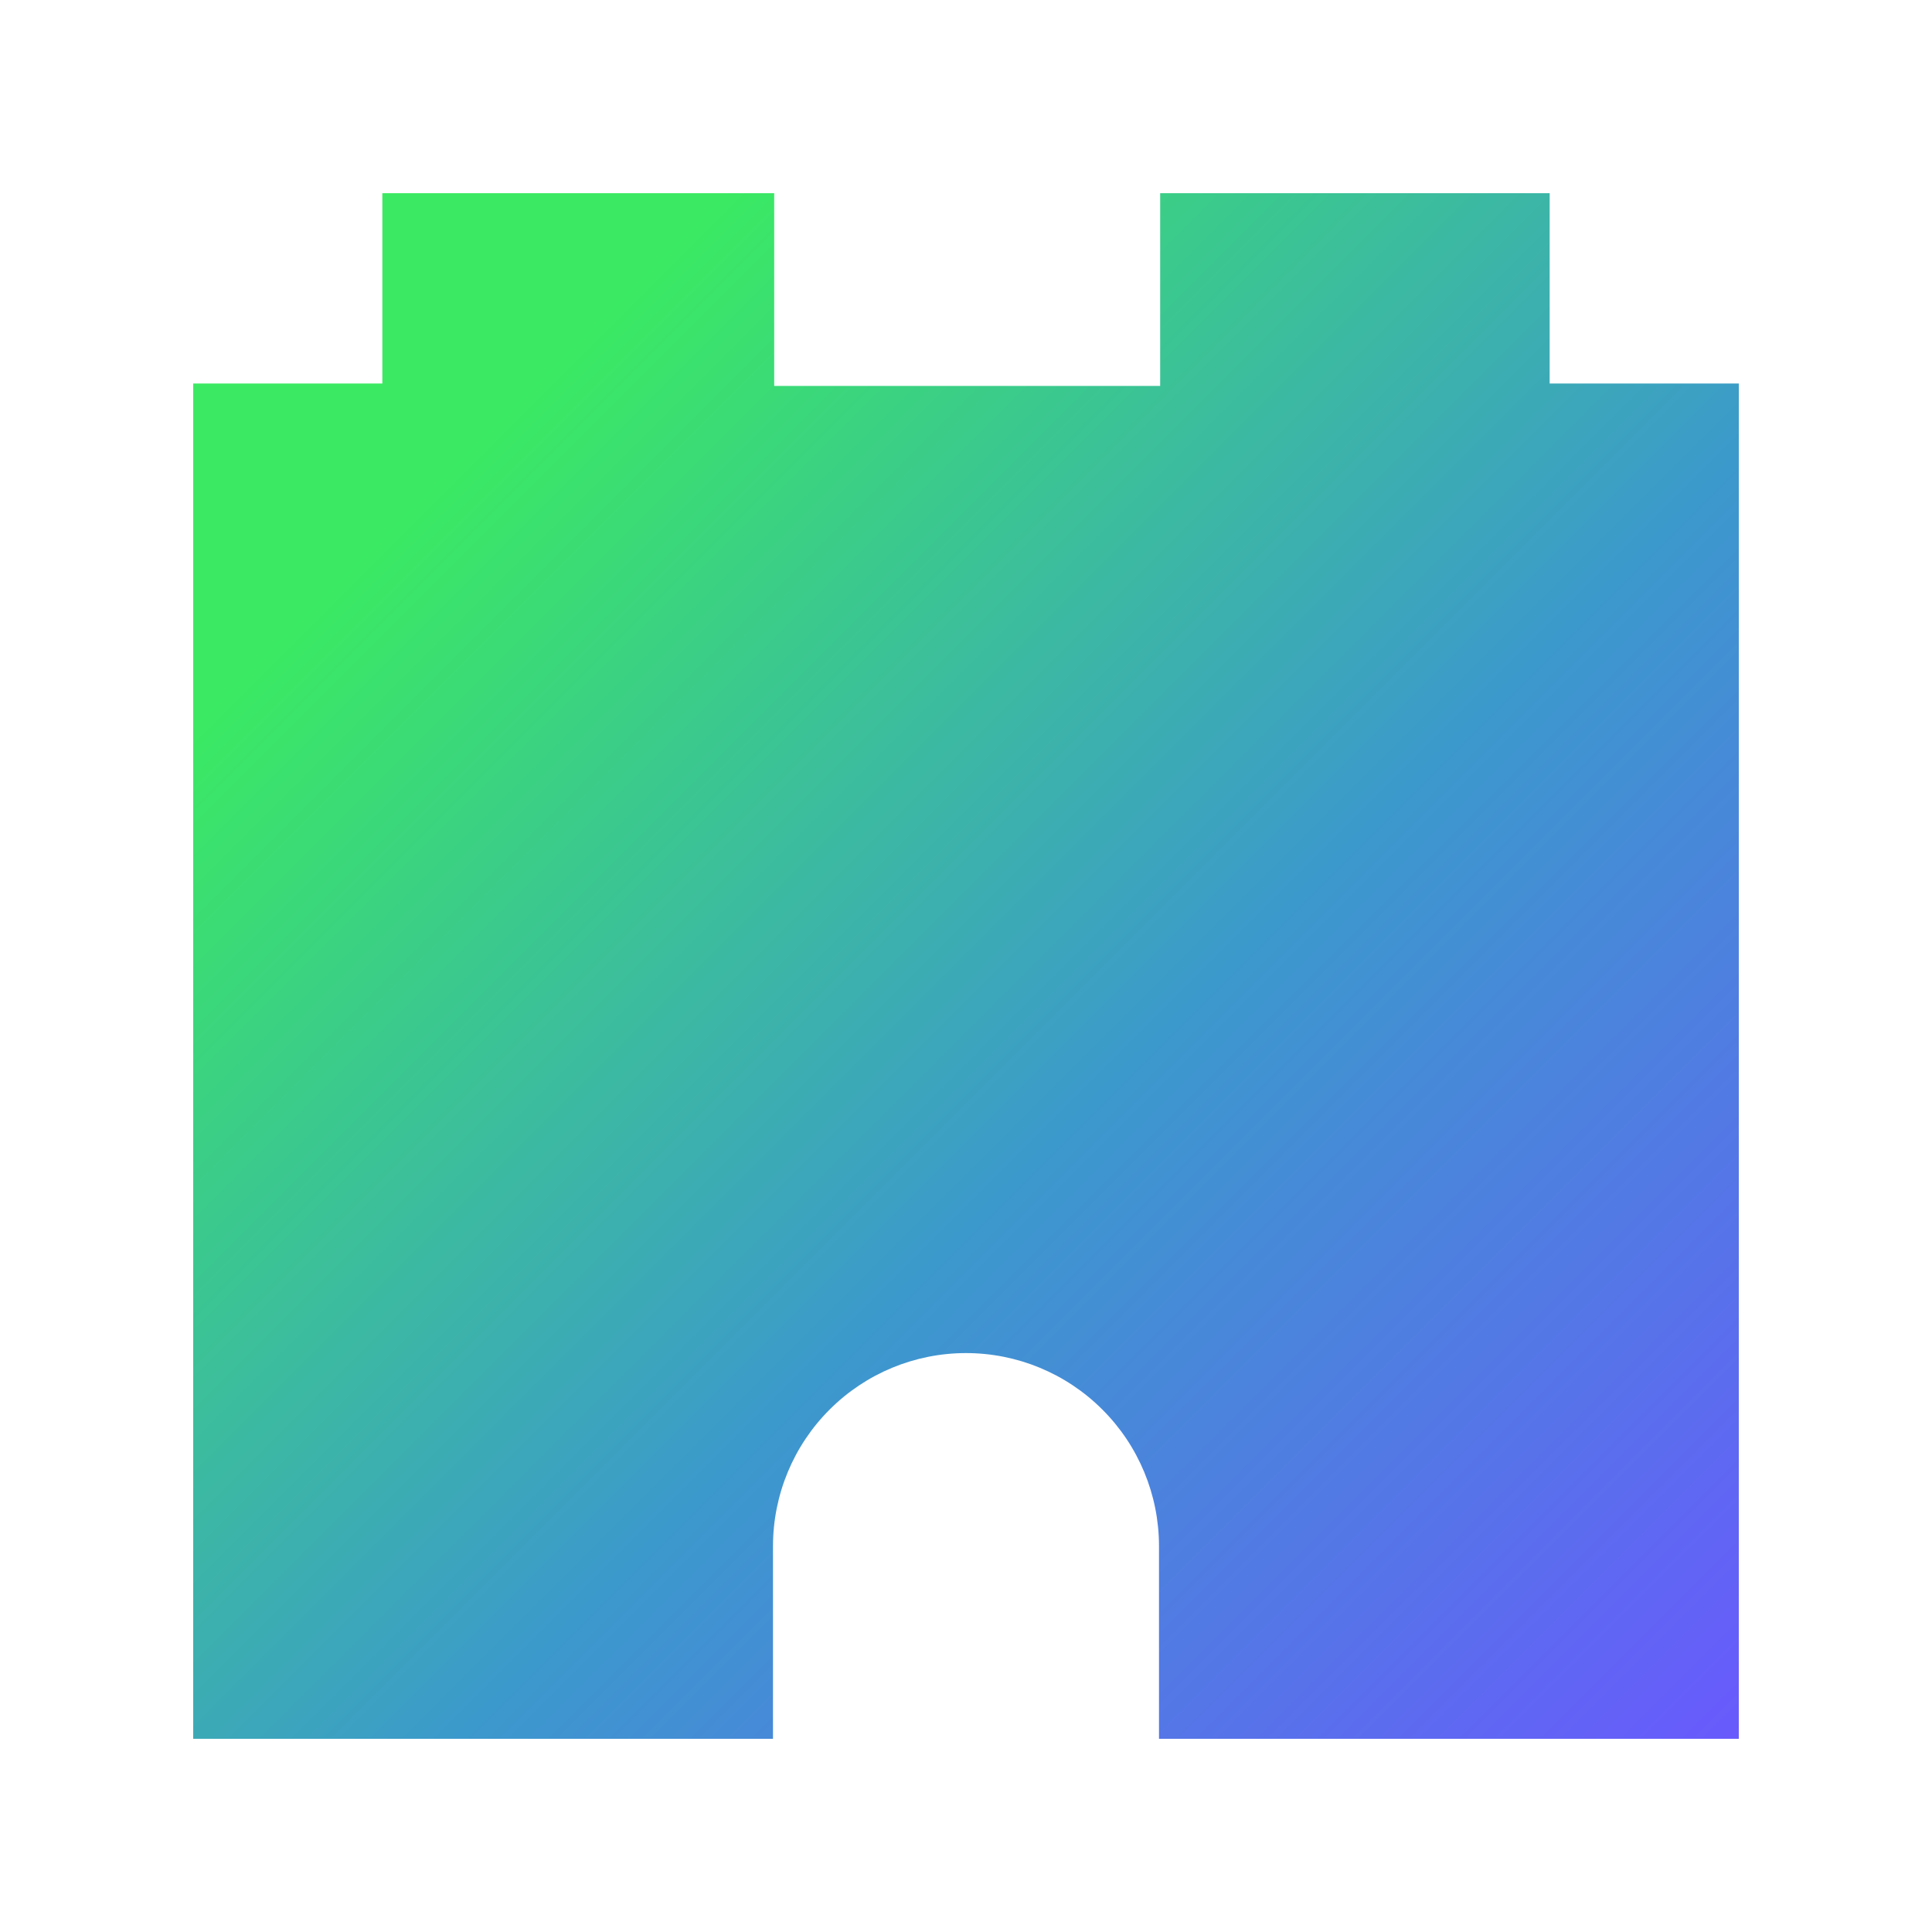
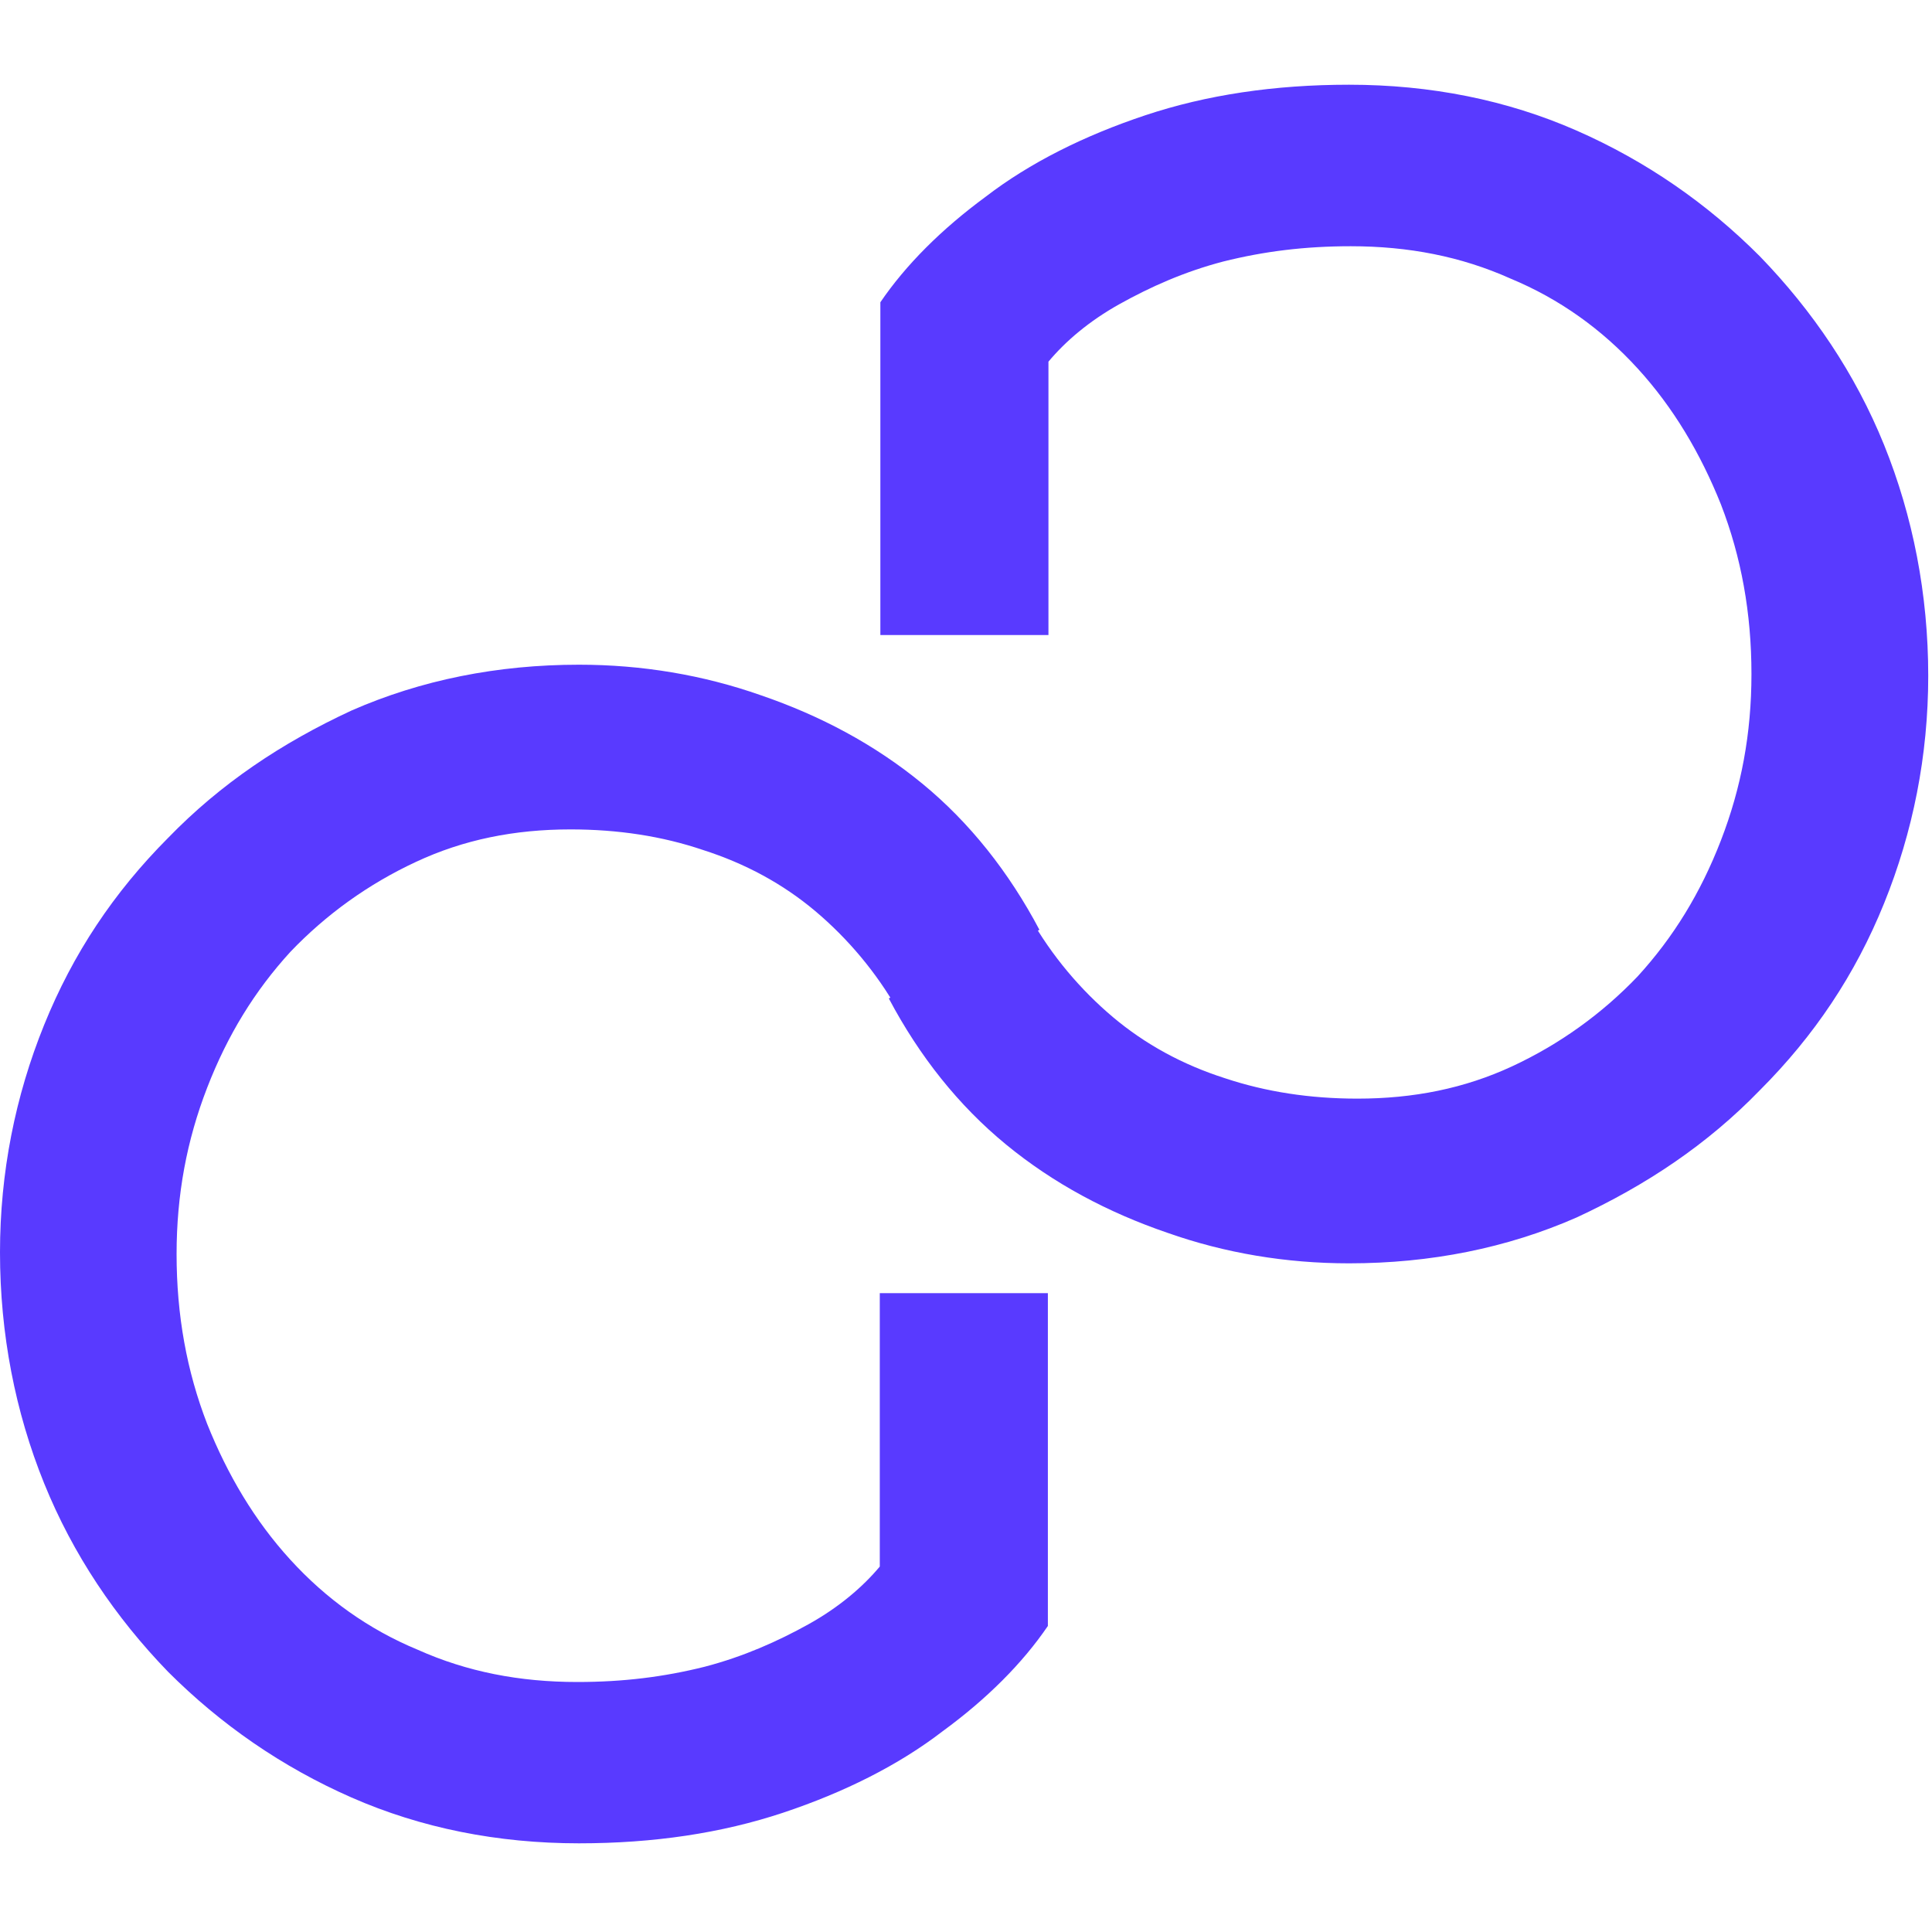
- <svg xmlns="http://www.w3.org/2000/svg" width="40" height="40" viewBox="0 0 40 40" fill="none">
-   <path d="M32.084 7.94V4H24.02V7.99H16.029V4H7.916V7.94H4V36H16.004V32.005C16.006 30.946 16.427 29.931 17.177 29.183C17.926 28.434 18.941 28.014 20 28.014C21.059 28.014 22.074 28.434 22.823 29.183C23.573 29.931 23.994 30.946 23.996 32.005V36H36V7.94H32.084Z" fill="url(#paint0_linear)" />
-   <defs>
-     <linearGradient id="paint0_linear" x1="2.942" y1="4.9" x2="37.777" y2="39.734" gradientUnits="userSpaceOnUse">
-       <stop offset="0.159" stop-color="#3BEA62" />
-       <stop offset="0.54" stop-color="#3C99CC" />
-       <stop offset="0.937" stop-color="#6B57FF" />
-     </linearGradient>
-   </defs>
+ <svg xmlns="http://www.w3.org/2000/svg" width="40px" height="40px" viewBox="0 0 40 40" version="1.1">
+   <g id="surface1">
+     <path style=" stroke:none;fill-rule:nonzero;fill:rgb(34.902%,22.745%,100%);fill-opacity:1;" d="M 11.988 38.164 C 10.301 38.164 8.719 37.848 7.277 37.215 C 5.836 36.582 4.57 35.703 3.48 34.613 C 2.391 33.488 1.512 32.188 0.914 30.711 C 0.316 29.234 0 27.617 0 25.93 C 0 24.277 0.316 22.695 0.914 21.219 C 1.512 19.742 2.355 18.477 3.48 17.348 C 4.57 16.223 5.836 15.379 7.277 14.711 C 8.719 14.078 10.301 13.762 11.988 13.762 C 13.289 13.762 14.555 13.973 15.754 14.395 C 16.984 14.816 18.109 15.414 19.094 16.223 C 20.078 17.031 20.887 18.055 21.52 19.25 L 18.602 20.938 C 18.145 20.129 17.547 19.426 16.879 18.863 C 16.211 18.301 15.434 17.879 14.555 17.598 C 13.711 17.312 12.797 17.172 11.812 17.172 C 10.652 17.172 9.598 17.383 8.613 17.844 C 7.629 18.301 6.75 18.934 6.012 19.707 C 5.273 20.516 4.711 21.43 4.289 22.52 C 3.867 23.609 3.656 24.734 3.656 25.965 C 3.656 27.23 3.867 28.391 4.289 29.48 C 4.711 30.535 5.273 31.484 6.012 32.293 C 6.75 33.102 7.629 33.734 8.648 34.156 C 9.668 34.613 10.758 34.824 11.953 34.824 C 12.902 34.824 13.746 34.719 14.59 34.508 C 15.398 34.297 16.105 33.98 16.738 33.629 C 17.371 33.277 17.863 32.855 18.215 32.434 L 18.215 26.773 L 21.695 26.773 L 21.695 33.664 C 21.168 34.438 20.43 35.176 19.516 35.844 C 18.602 36.547 17.477 37.109 16.211 37.531 C 14.941 37.953 13.535 38.164 11.988 38.164 Z M 11.988 38.164 " />
+     <path style=" stroke:none;fill-rule:nonzero;fill:rgb(34.902%,22.745%,100%);fill-opacity:1;" d="M 27.93 1.754 C 29.617 1.754 31.199 2.07 32.641 2.703 C 34.082 3.336 35.348 4.215 36.438 5.309 C 37.527 6.434 38.41 7.734 39.008 9.211 C 39.605 10.688 39.922 12.305 39.922 13.992 C 39.922 15.645 39.605 17.227 39.008 18.703 C 38.41 20.18 37.562 21.445 36.438 22.57 C 35.348 23.695 34.082 24.539 32.641 25.207 C 31.199 25.84 29.617 26.156 27.93 26.156 C 26.629 26.156 25.363 25.945 24.168 25.523 C 22.938 25.102 21.812 24.504 20.828 23.695 C 19.844 22.887 19.035 21.867 18.402 20.672 L 21.32 18.984 C 21.777 19.793 22.375 20.496 23.043 21.059 C 23.711 21.621 24.484 22.043 25.363 22.324 C 26.207 22.605 27.121 22.746 28.105 22.746 C 29.266 22.746 30.32 22.535 31.305 22.078 C 32.289 21.621 33.168 20.988 33.906 20.215 C 34.645 19.406 35.207 18.492 35.629 17.402 C 36.051 16.312 36.262 15.188 36.262 13.957 C 36.262 12.691 36.051 11.531 35.629 10.441 C 35.207 9.387 34.645 8.438 33.906 7.629 C 33.168 6.82 32.289 6.188 31.27 5.766 C 30.25 5.309 29.16 5.098 27.965 5.098 C 27.016 5.098 26.172 5.203 25.328 5.414 C 24.52 5.625 23.816 5.941 23.184 6.293 C 22.551 6.645 22.059 7.066 21.707 7.488 L 21.707 13.148 L 18.227 13.148 L 18.227 6.258 C 18.754 5.484 19.492 4.746 20.406 4.074 C 21.32 3.371 22.445 2.809 23.711 2.387 C 24.977 1.965 26.383 1.754 27.93 1.754 Z M 27.93 1.754 " />
+   </g>
</svg>
